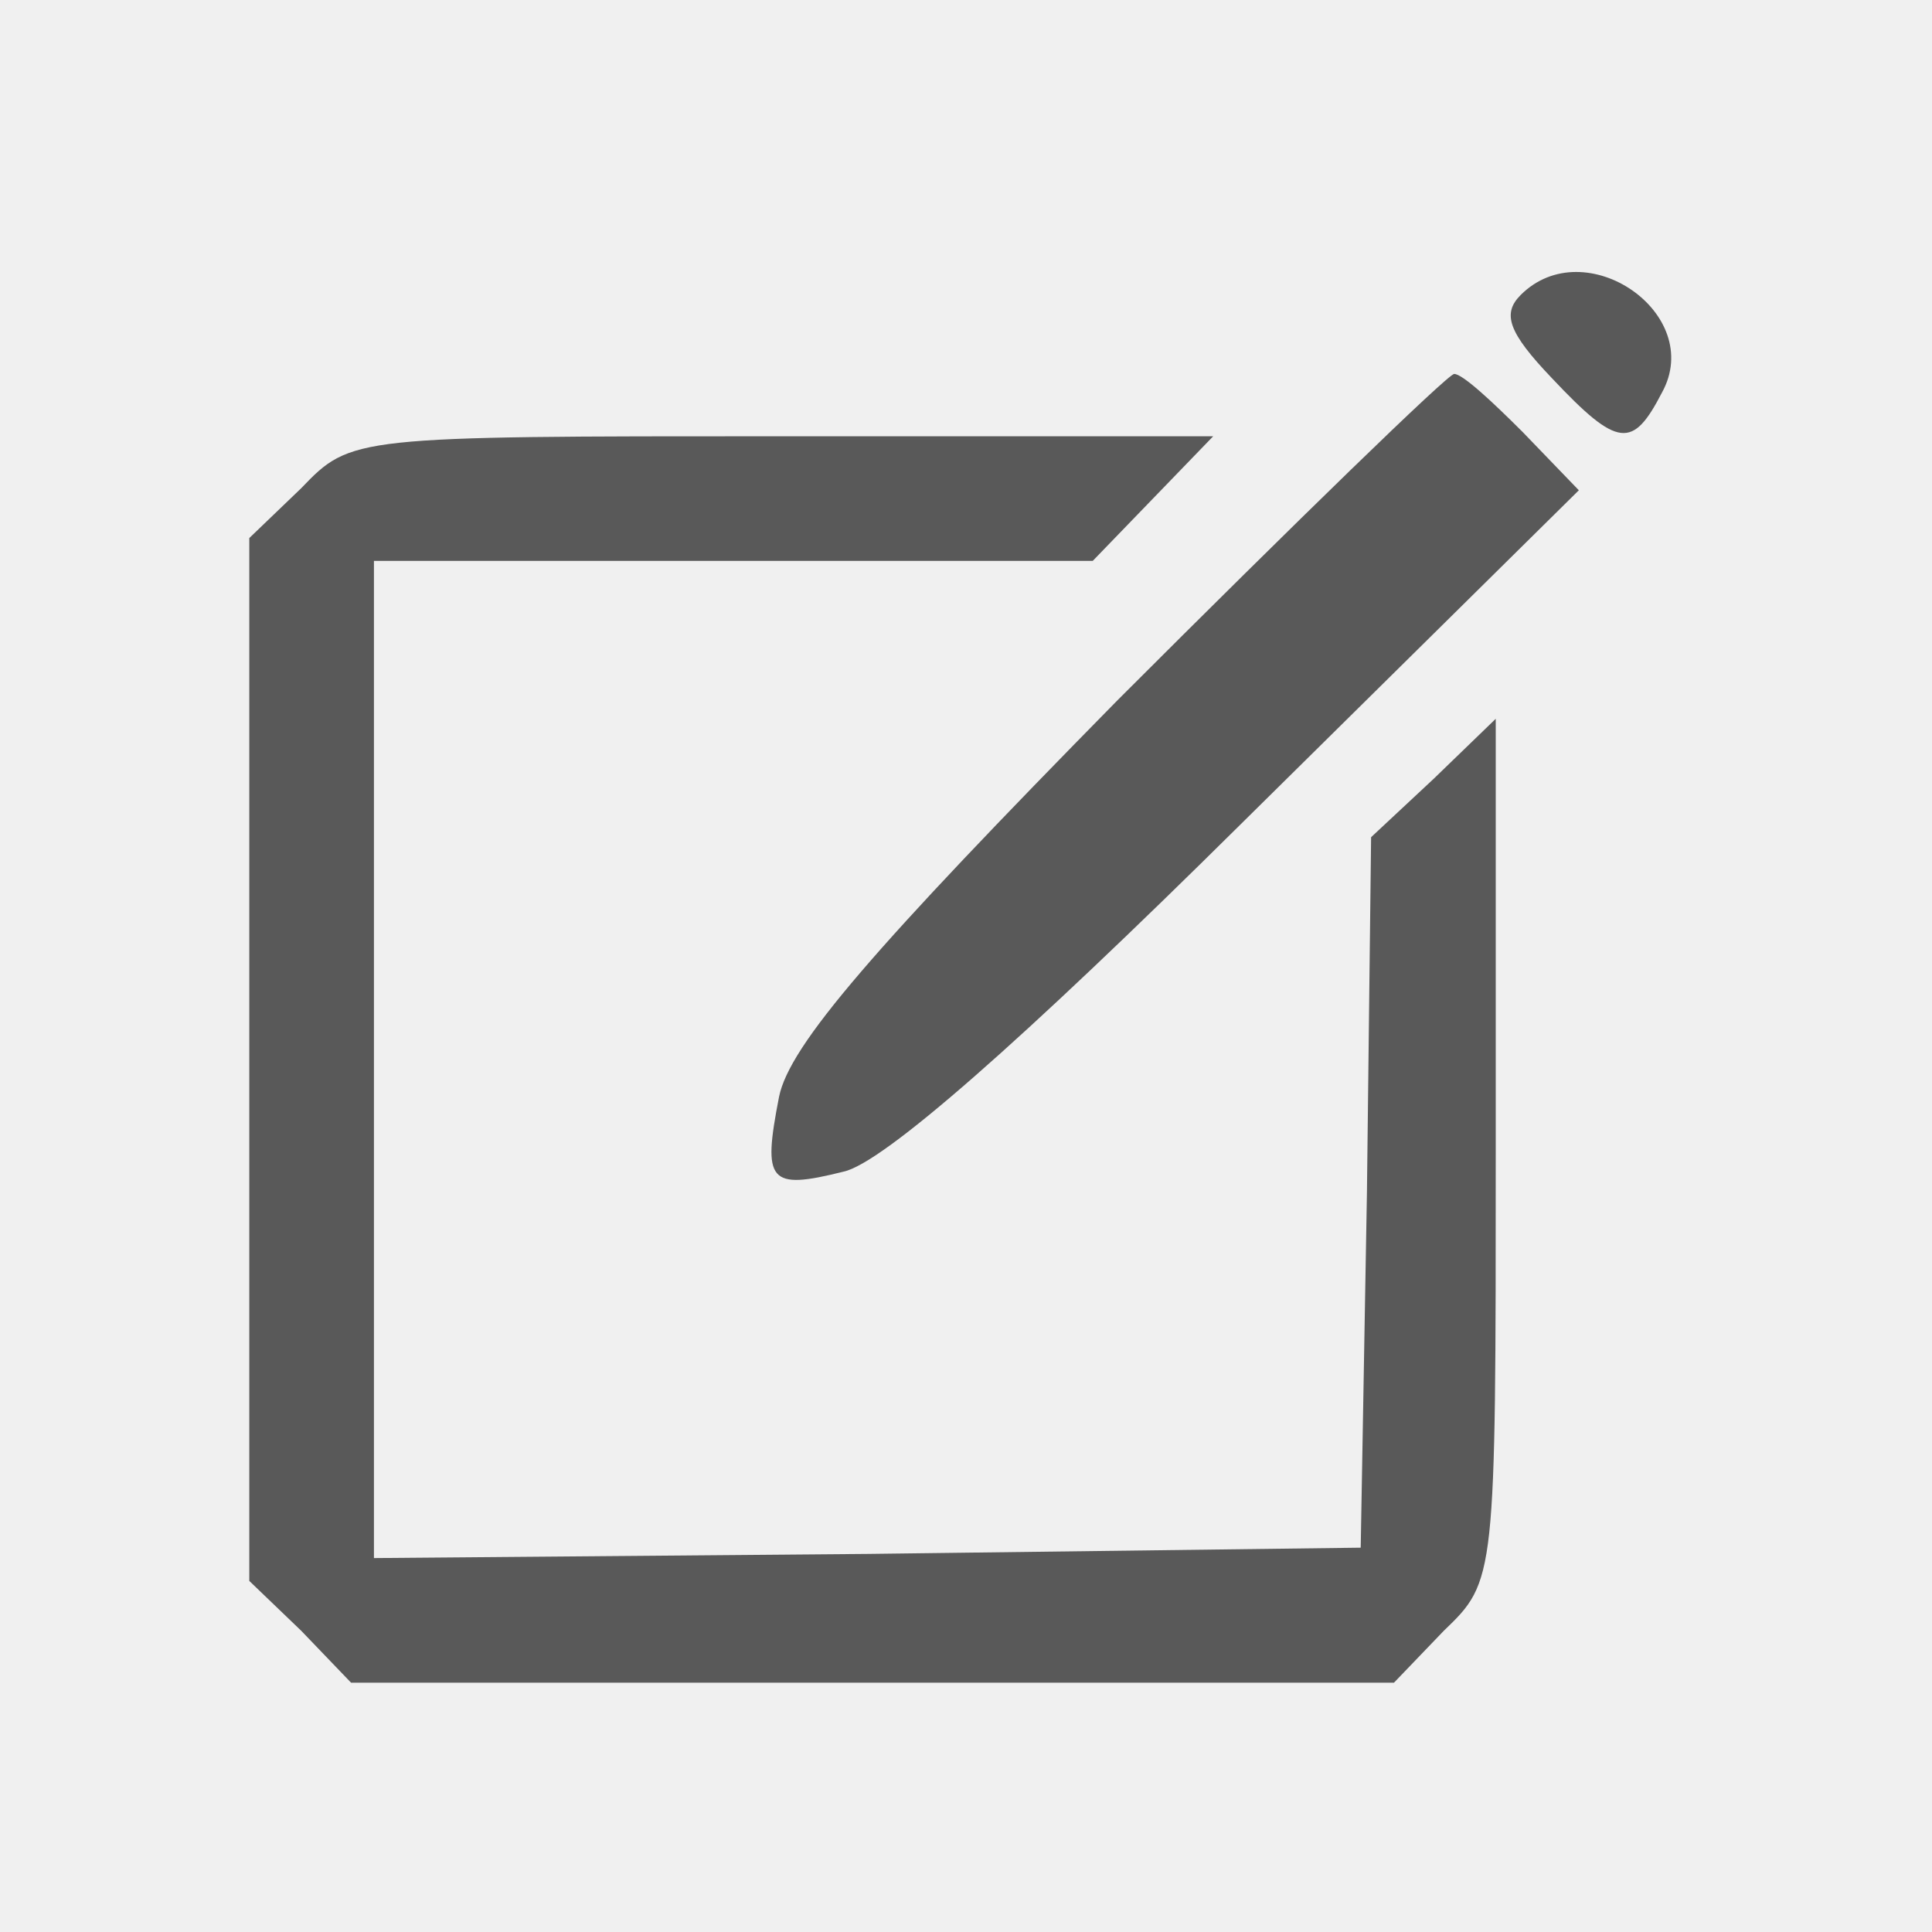
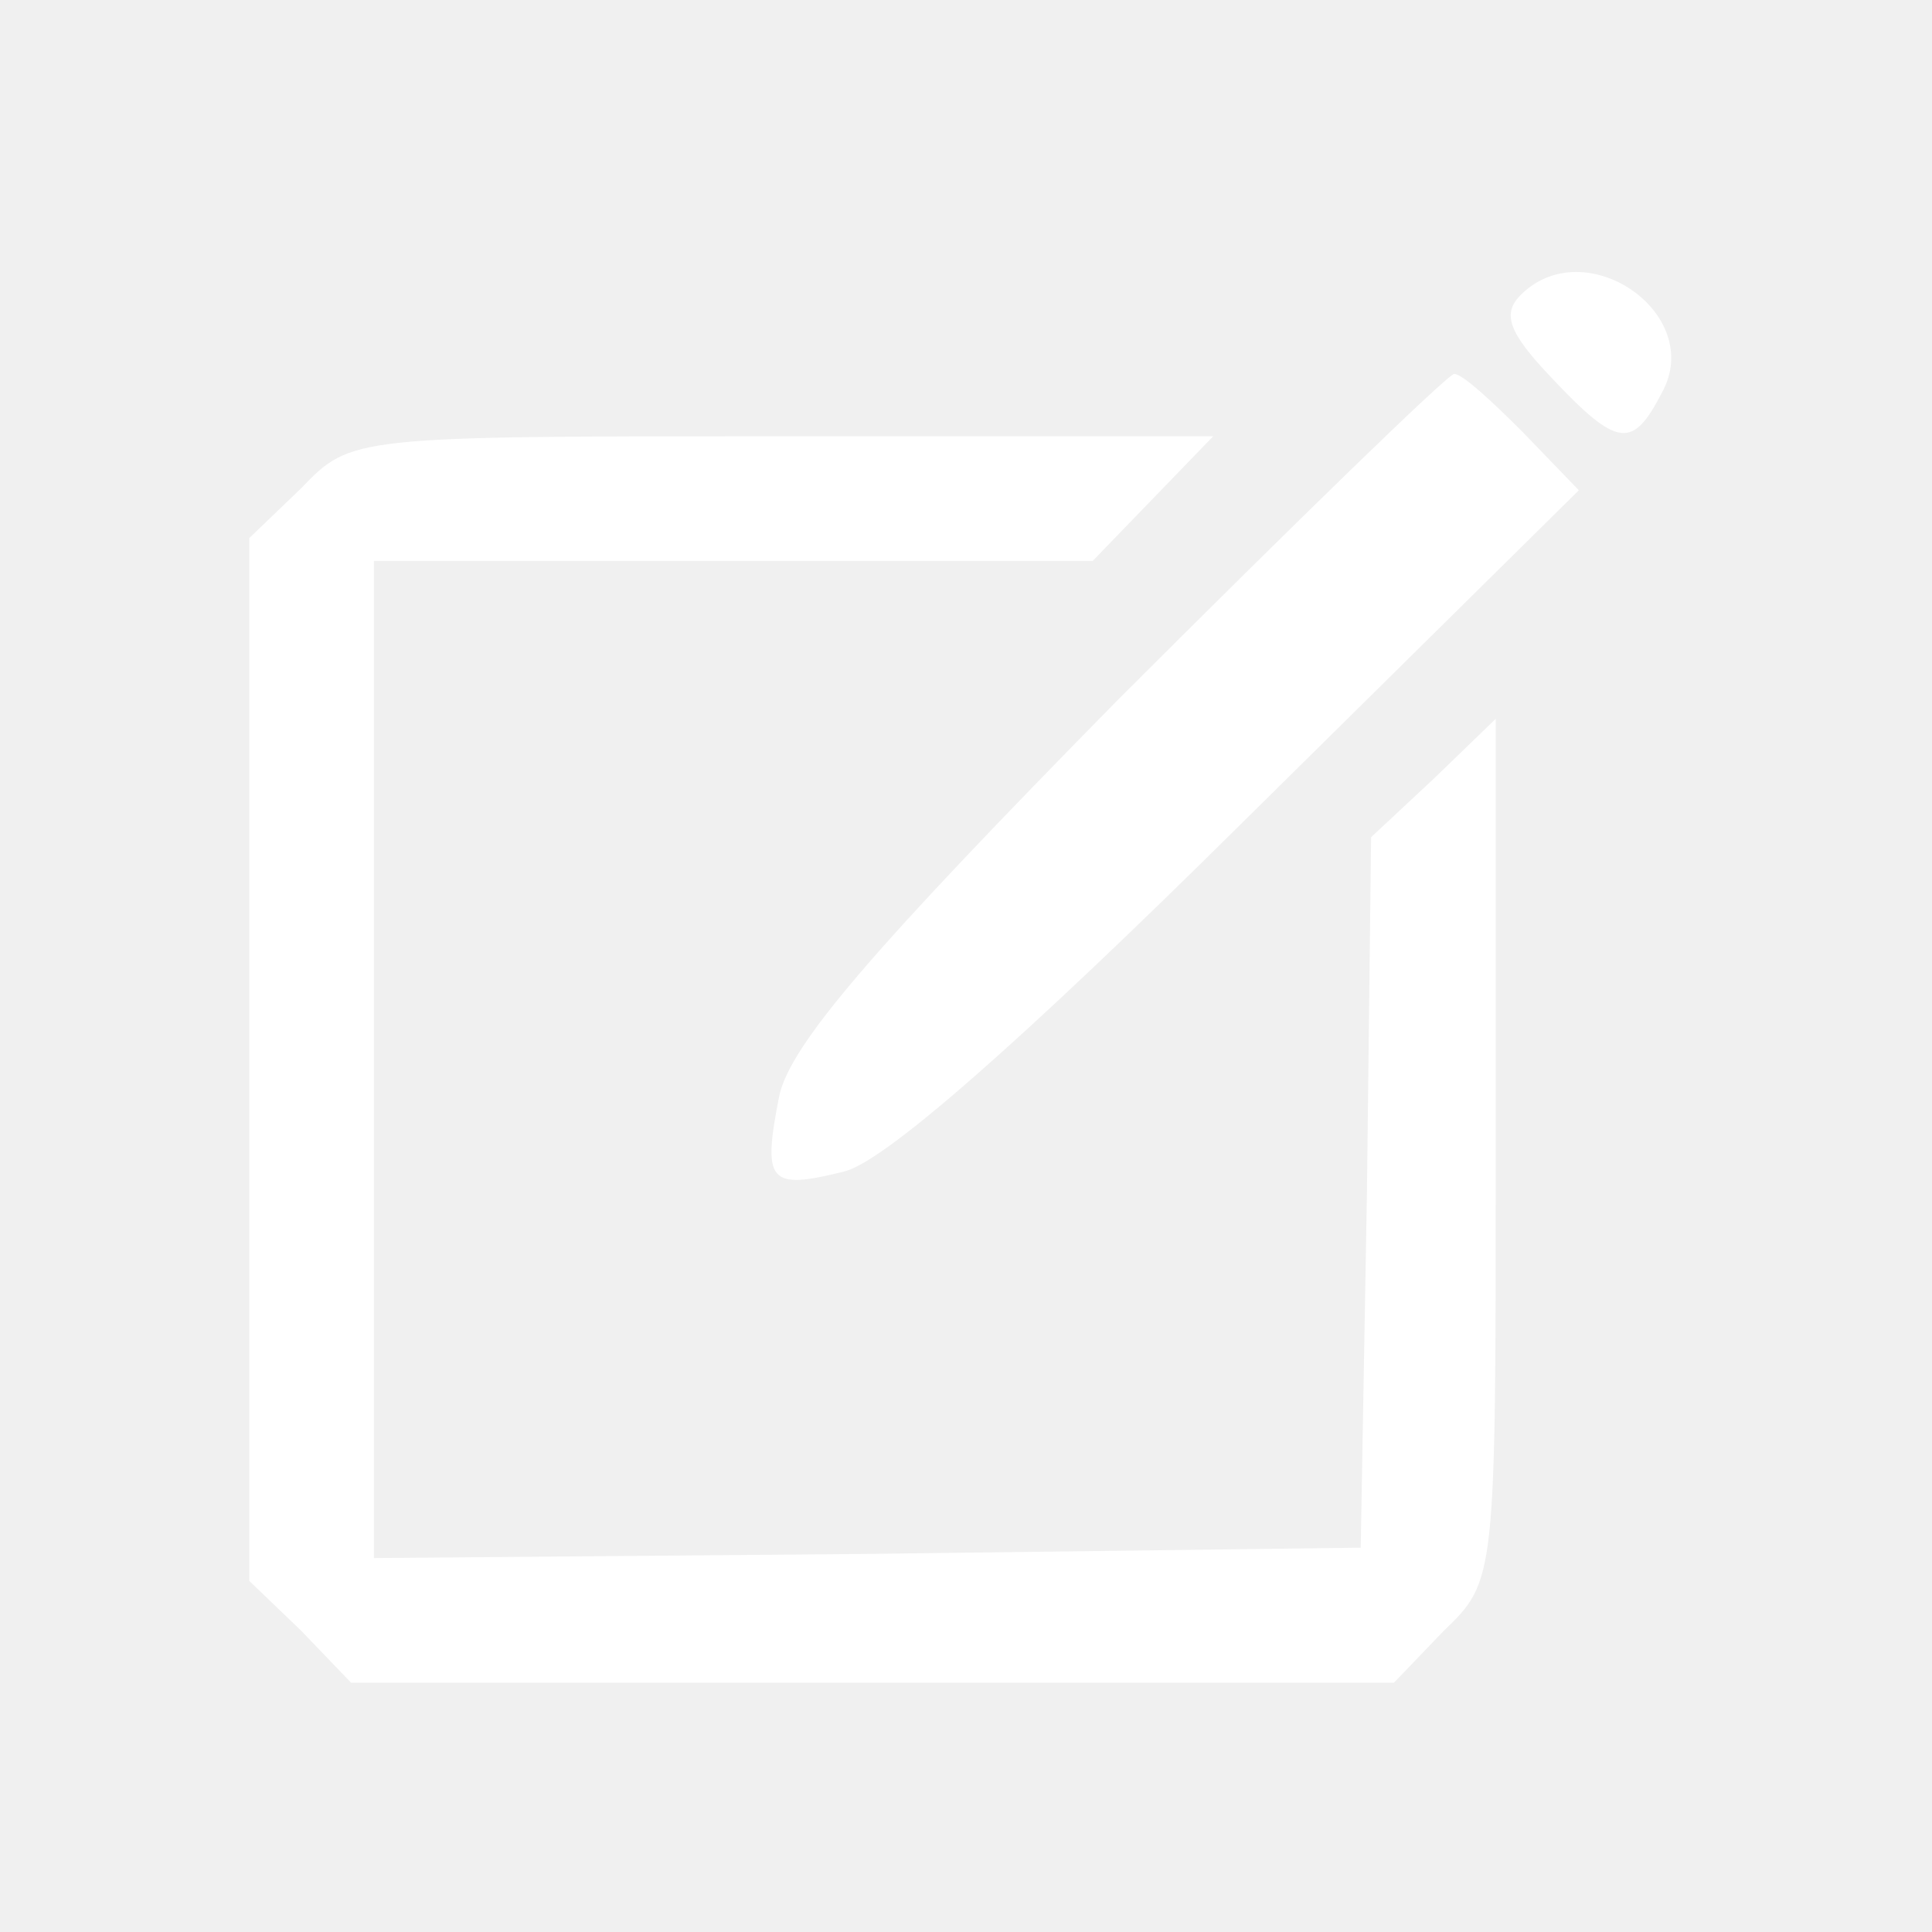
<svg xmlns="http://www.w3.org/2000/svg" version="1.0" width="93pt" height="93pt" viewBox="0 0 93 93" preserveAspectRatio="xMidYMid meet">
-   <g transform="translate(0,93) scale(0.1,-0.1)" fill="#595959" stroke="none">
+   <g transform="translate(0,93) scale(0.1,-0.1)" fill="#fff" stroke="none">
    <path d="M732 788 c-9 -9 -6 -18 15 -40 32 -34 39 -34 53 -7 21 38 -37 78 -68 47z" />
    <path d="M538 593 c-117 -119 -158 -166 -163 -191 -8 -41 -5 -45 31 -36 19 4 86 63 191 167 l163 161 -27 28 c-15 15 -29 28 -33 28 -3 0 -76 -71 -162 -157z" />
    <path d="M145 695 l-25 -24 0 -251 0 -251 25 -24 24 -25 251 0 251 0 24 25 c25 24 25 25 25 231 l0 208 -30 -29 -30 -28 -2 -171 -3 -171 -237 -3 -238 -2 0 240 0 240 173 0 173 0 29 30 29 30 -208 0 c-206 0 -207 0 -231 -25z" />
  </g>
</svg>
